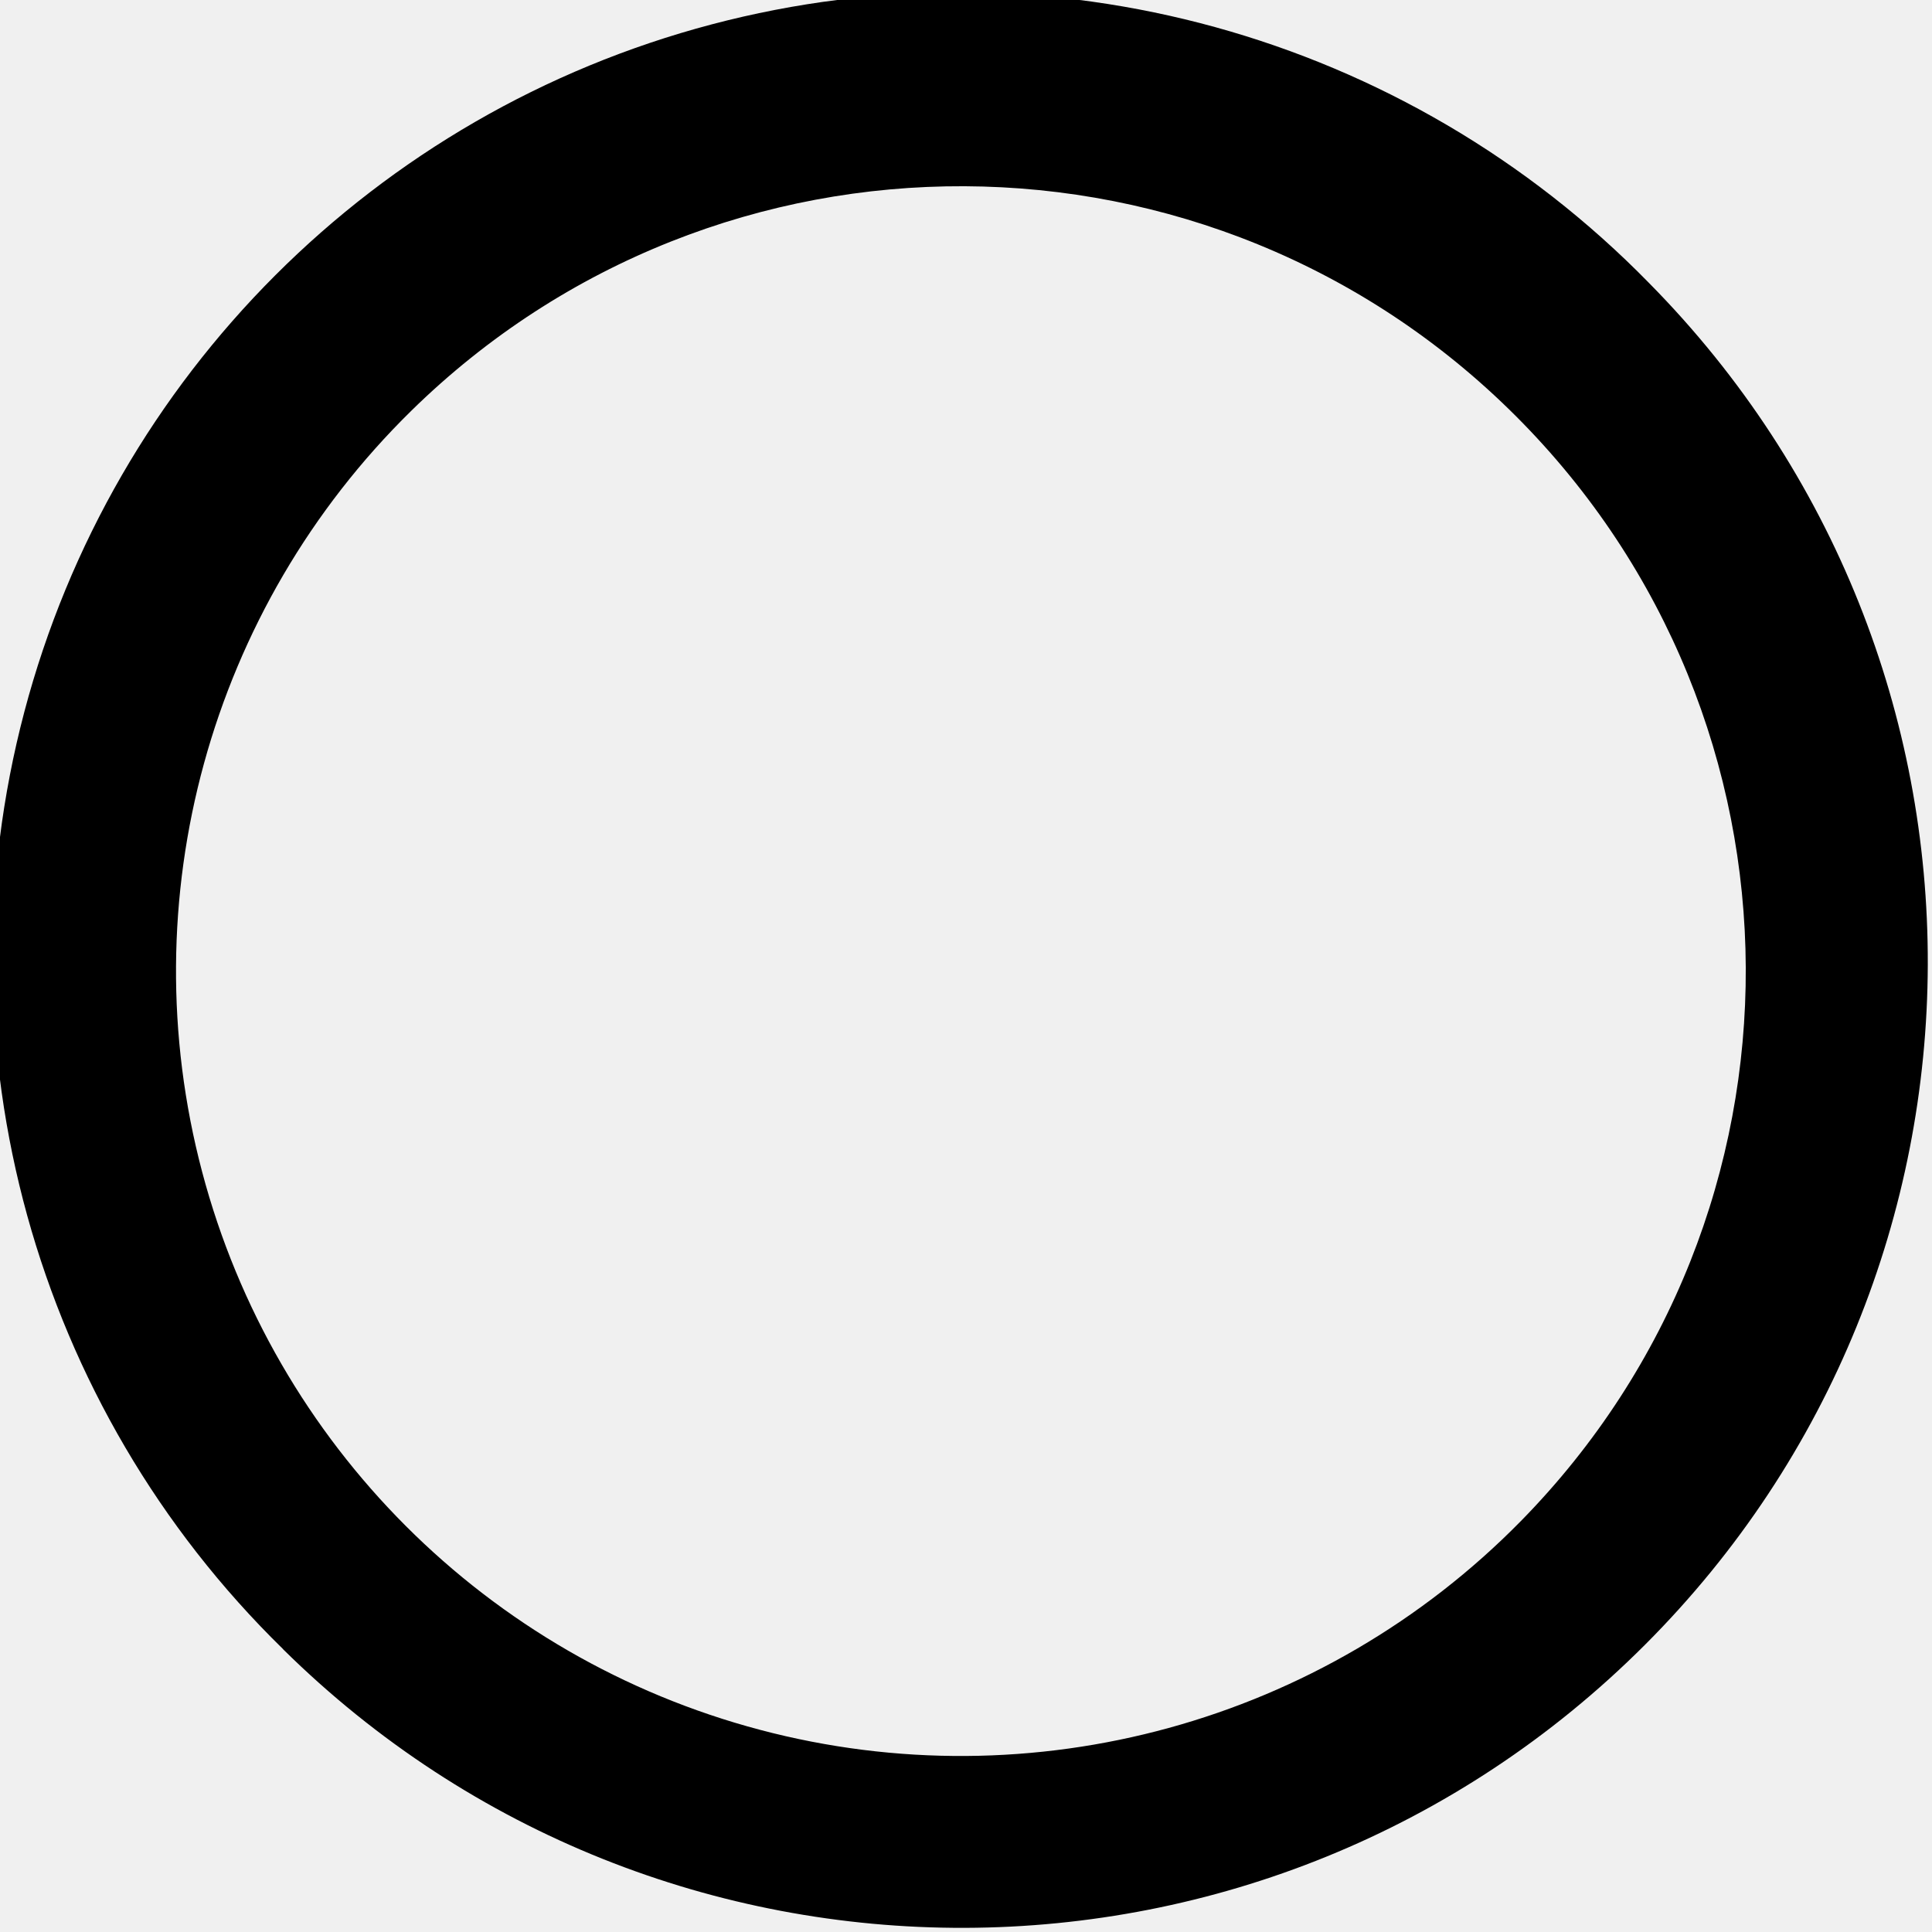
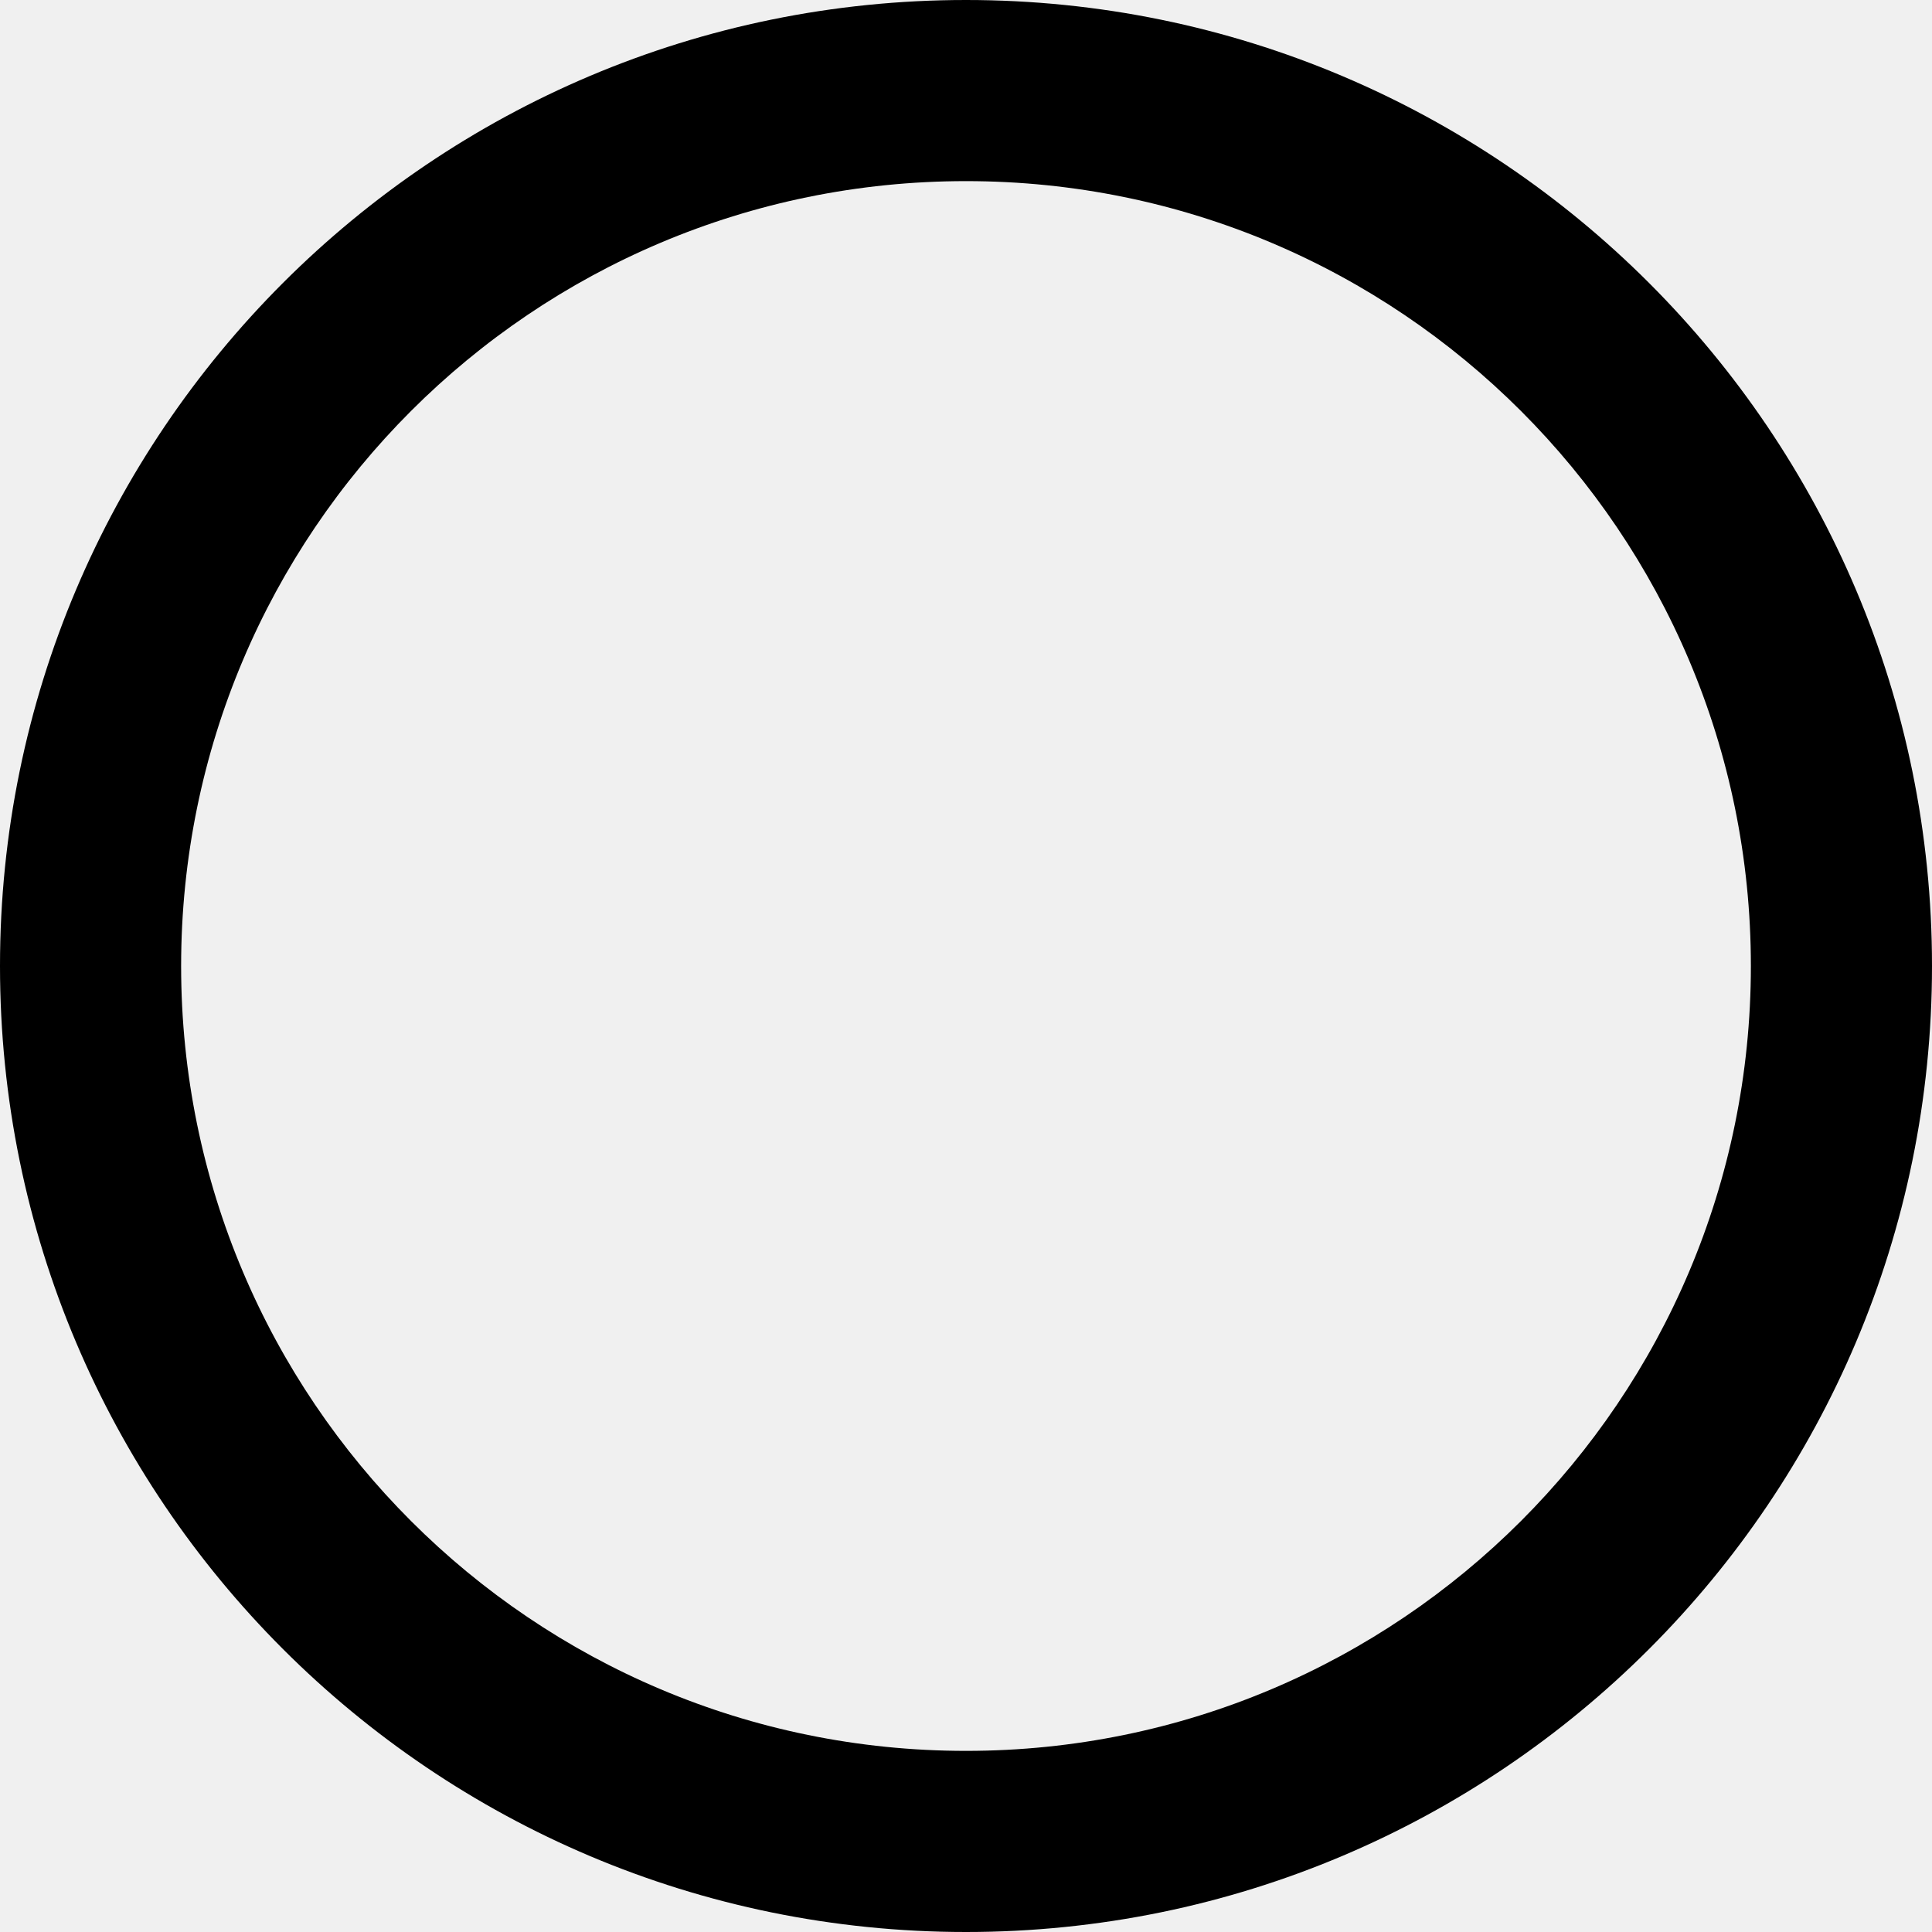
- <svg xmlns="http://www.w3.org/2000/svg" width="16" height="16" viewBox="0 0 16 16">
-   <path fill-rule="evenodd" d="M3.404 3.404a6.5 6.5 0 109.192 9.192 6.5 6.5 0 00-9.192-9.192zm-1.06 10.253A8 8 0 1113.656 2.343 8 8 0 012.343 13.657z" />
+ <svg xmlns="http://www.w3.org/2000/svg" width="16" height="16" viewBox="0 0 16 16" fill="none">
+   <g clip-path="url(#clip0)">
+     <path fill-rule="evenodd" clip-rule="evenodd" d="M8 1.5C4.41 1.5 1.5 4.41 1.5 8C1.5 11.59 4.41 14.5 8 14.5C11.59 14.5 14.5 11.59 14.5 8C14.5 4.41 11.59 1.5 8 1.5ZM0 8C0 3.582 3.582 0 8 0C12.418 0 16 3.582 16 8C16 12.418 12.418 16 8 16C3.582 16 0 12.418 0 8Z" fill="black" />
+   </g>
+   <defs>
+     <clipPath id="clip0">
+       <rect width="16" height="16" fill="white" />
+     </clipPath>
+   </defs>
</svg>
